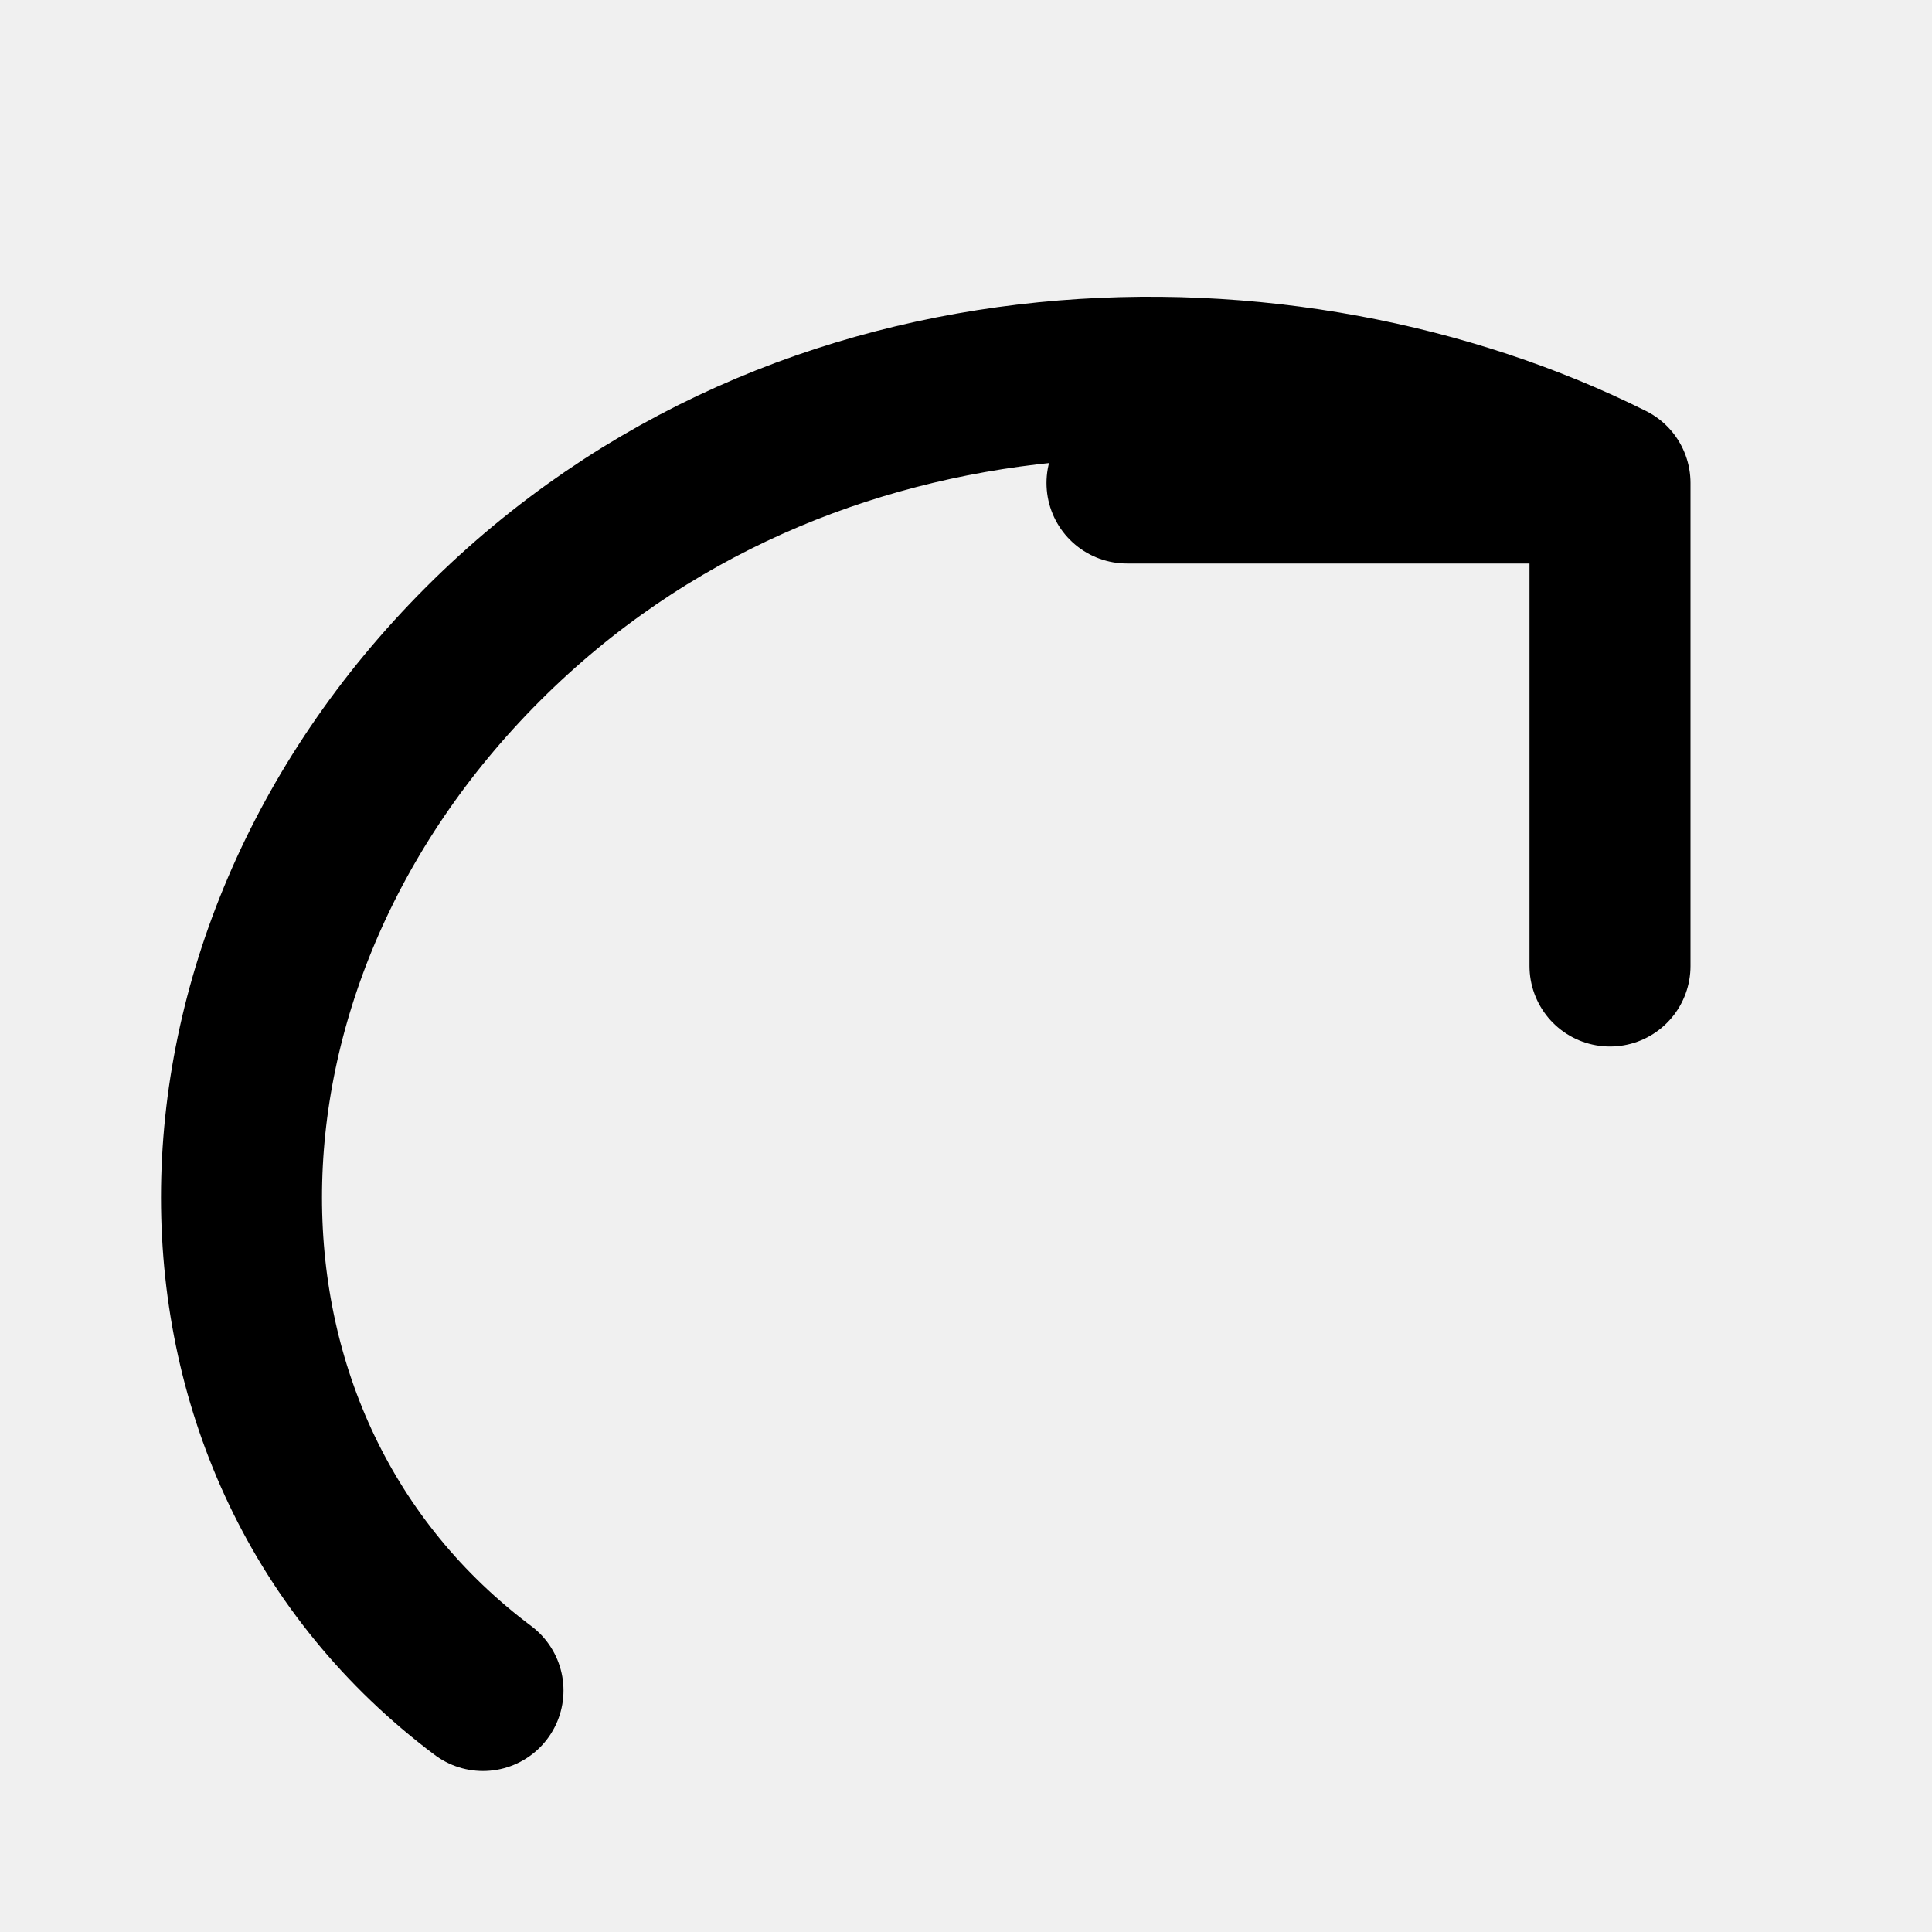
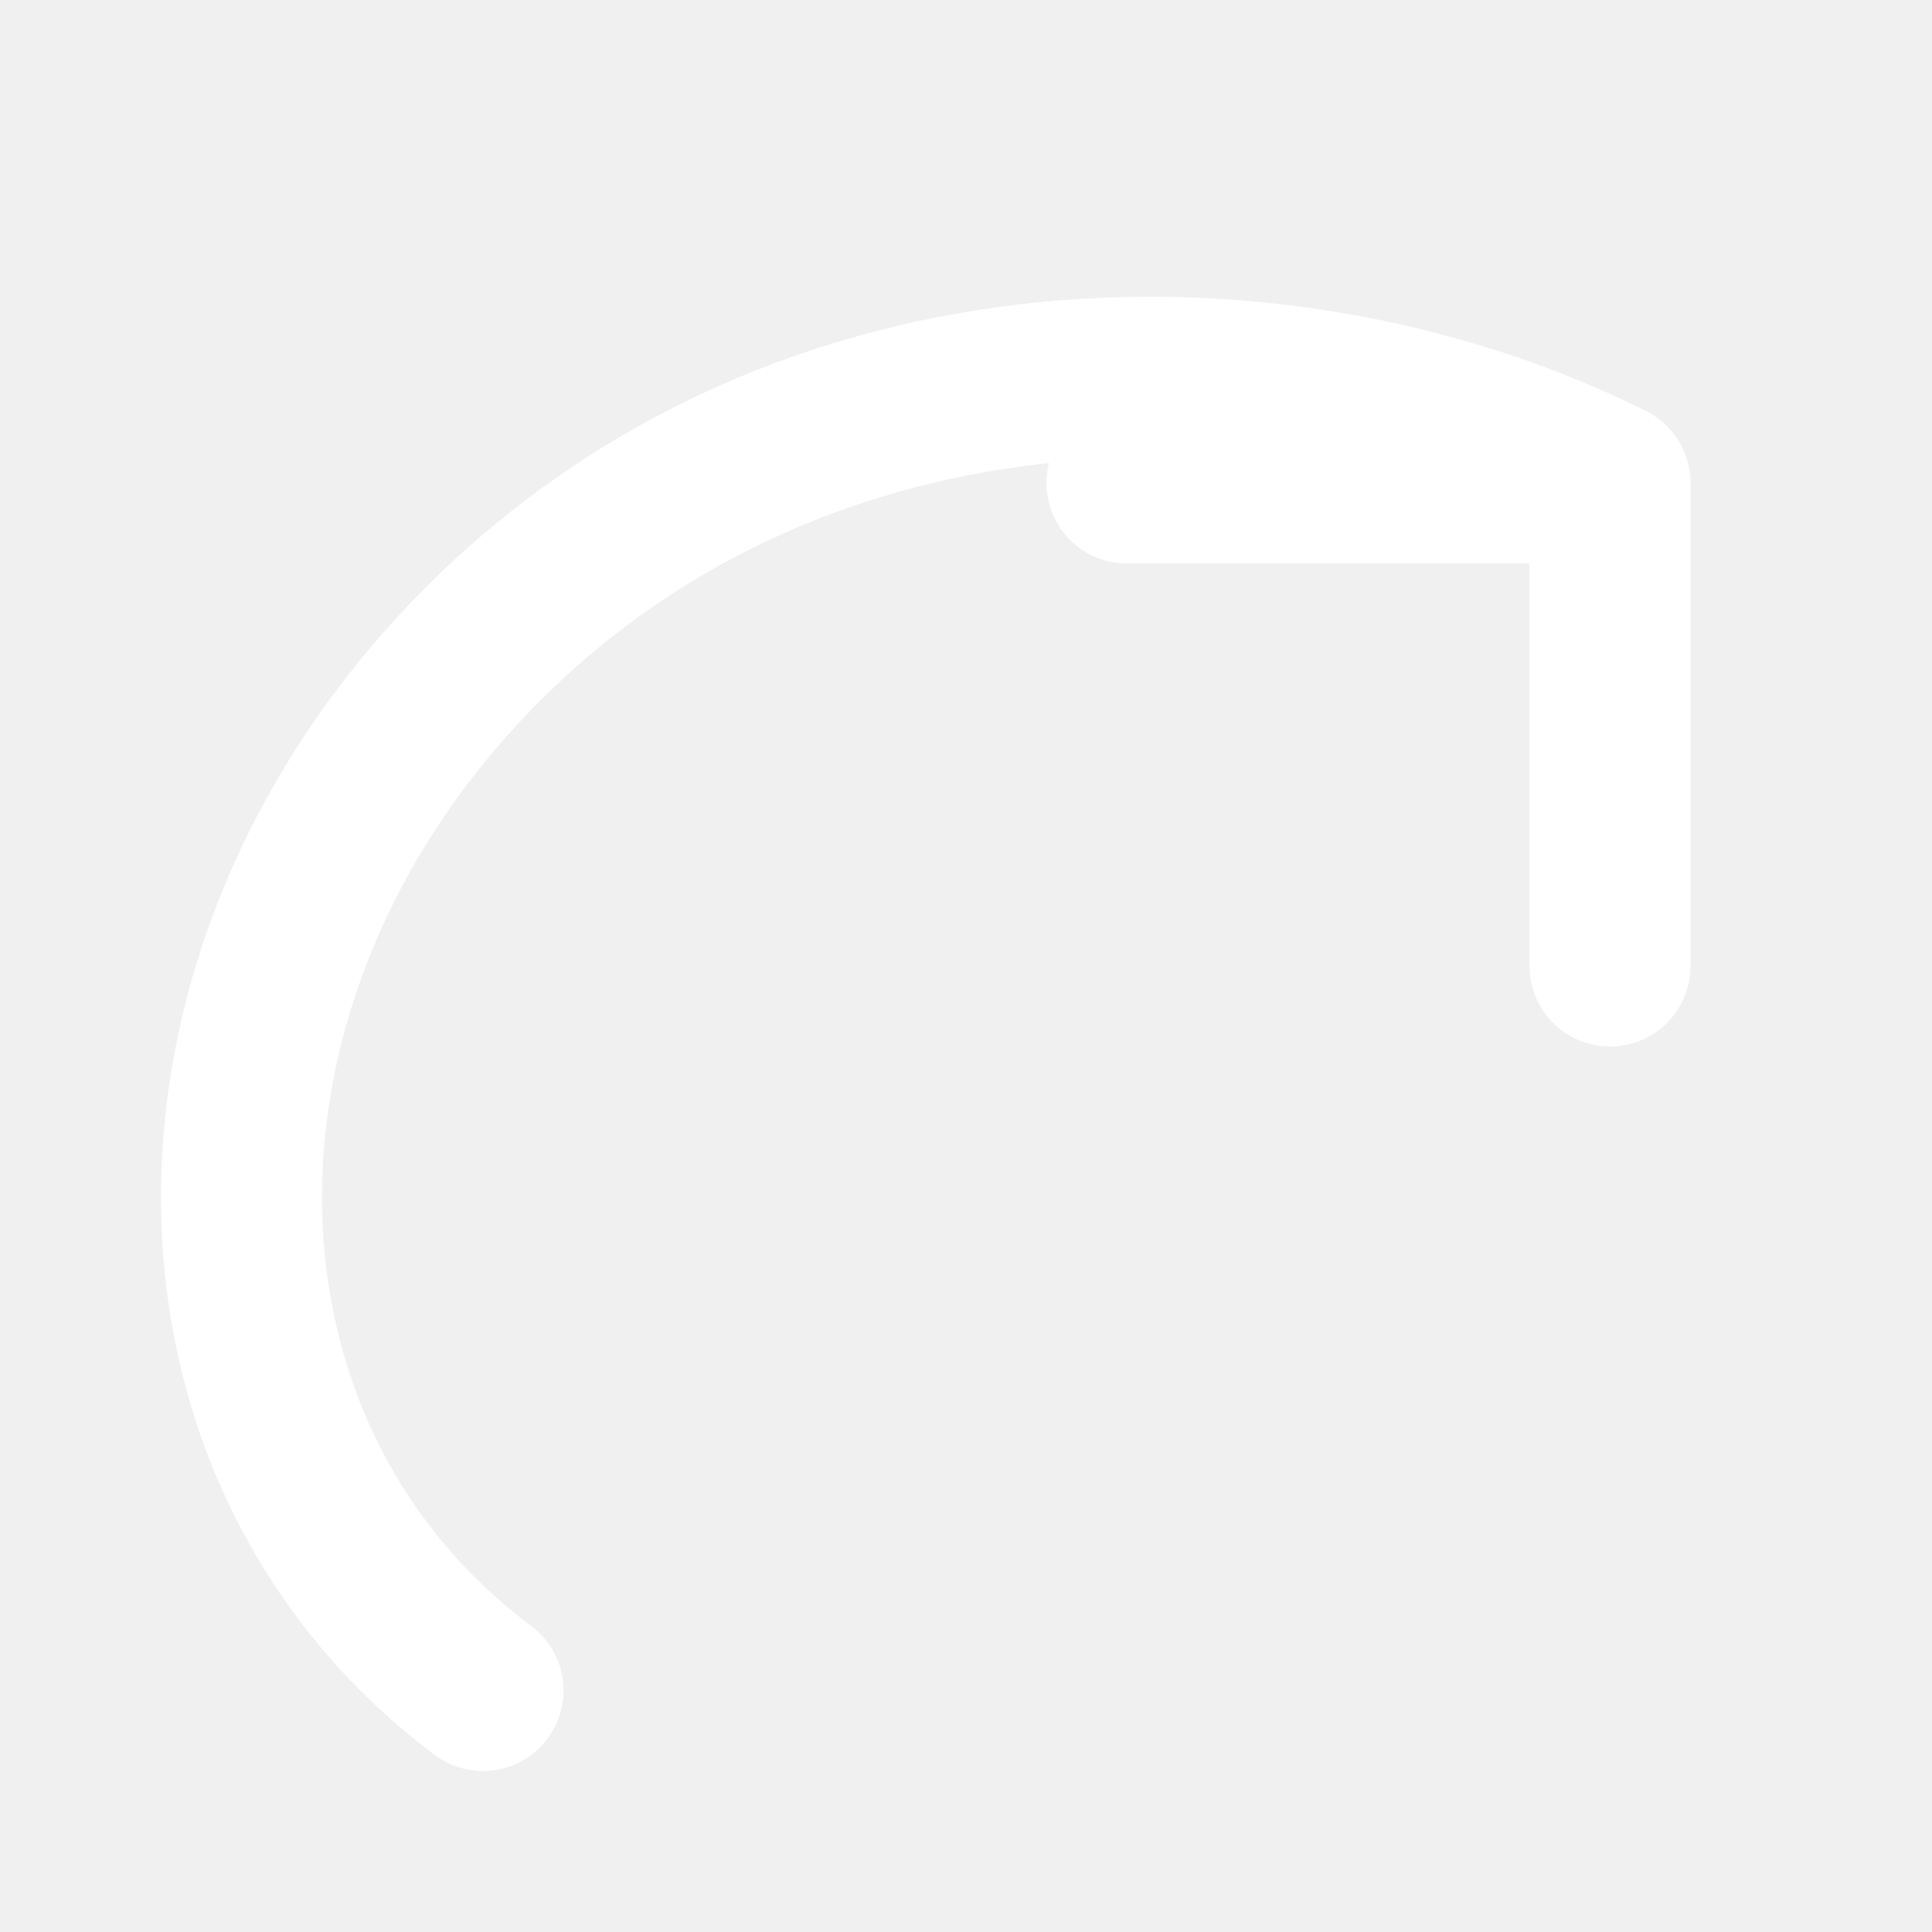
<svg xmlns="http://www.w3.org/2000/svg" width="24" height="24" viewBox="0 0 24 24" fill="none">
-   <path d="M20 12V6M20 6H14M20 6C16 4 10 4 6 8C2 12 2 18 6 21" stroke="currentColor" stroke-width="2" stroke-linecap="round" stroke-linejoin="round" />
+   <path d="M20 12V6M20 6H14M20 6C16 4 10 4 6 8C2 12 2 18 6 21" stroke="#FFFFFF" stroke-width="2" stroke-linecap="round" stroke-linejoin="round" />
</svg>
